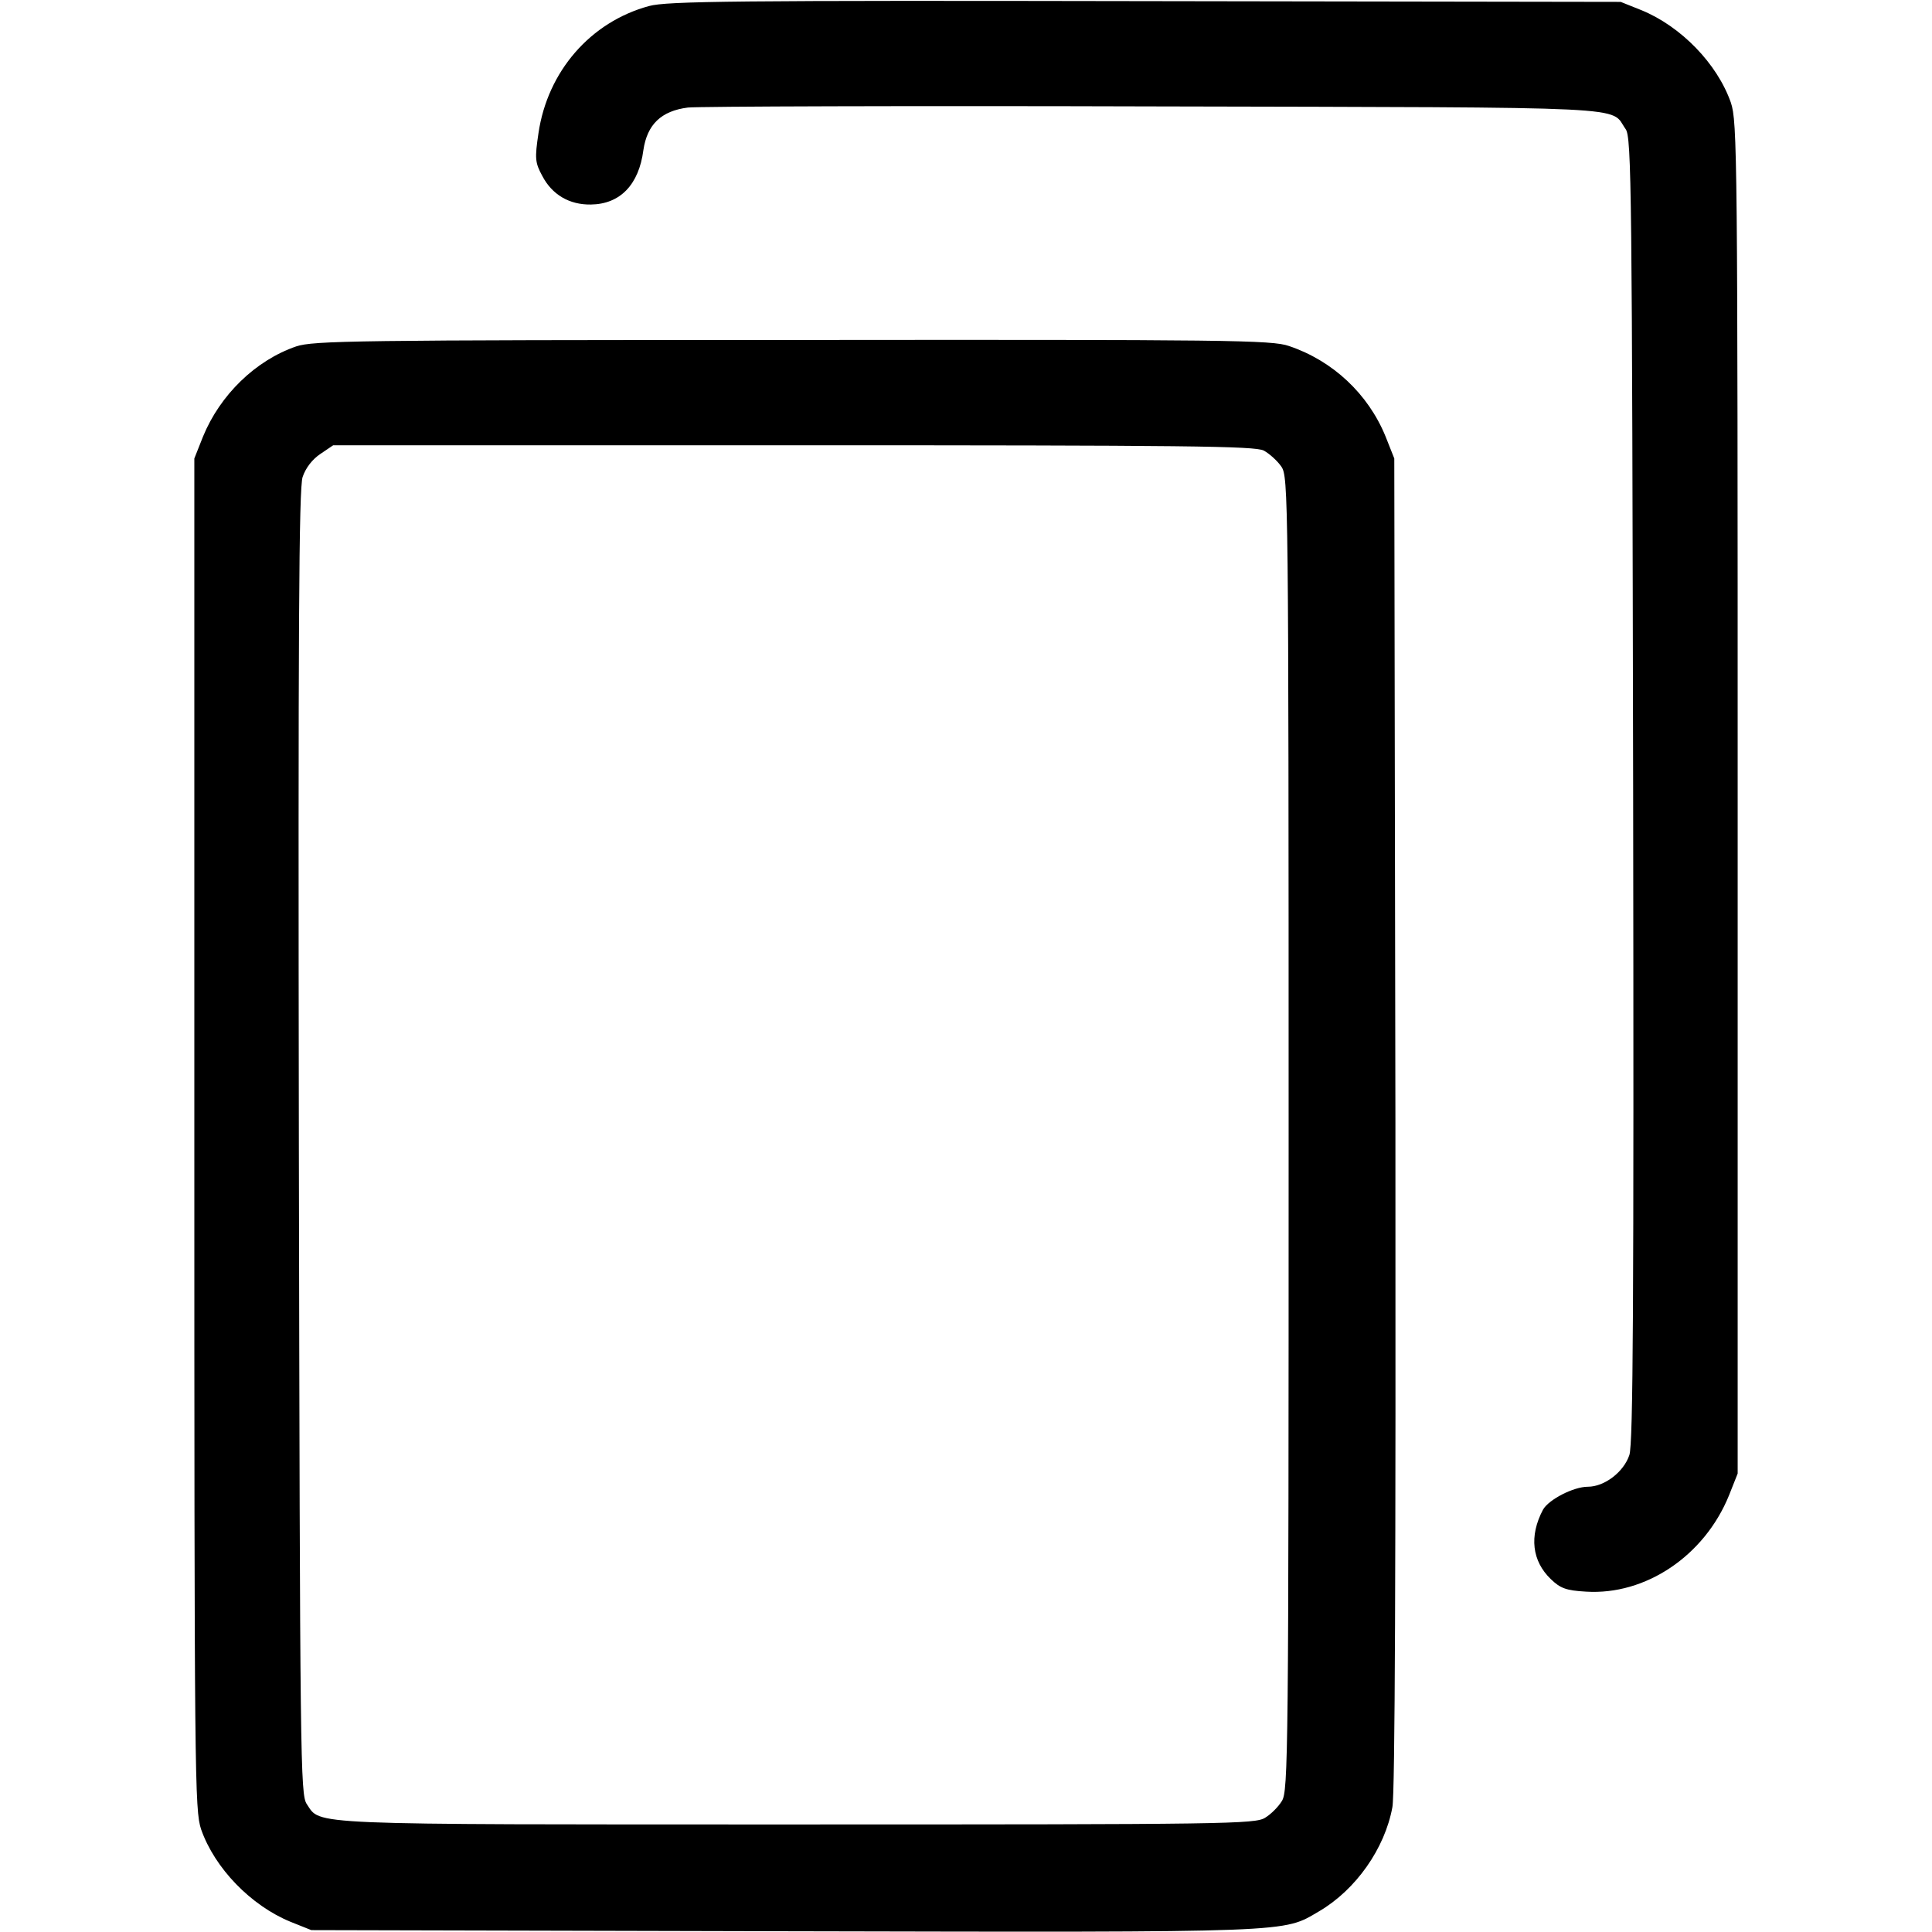
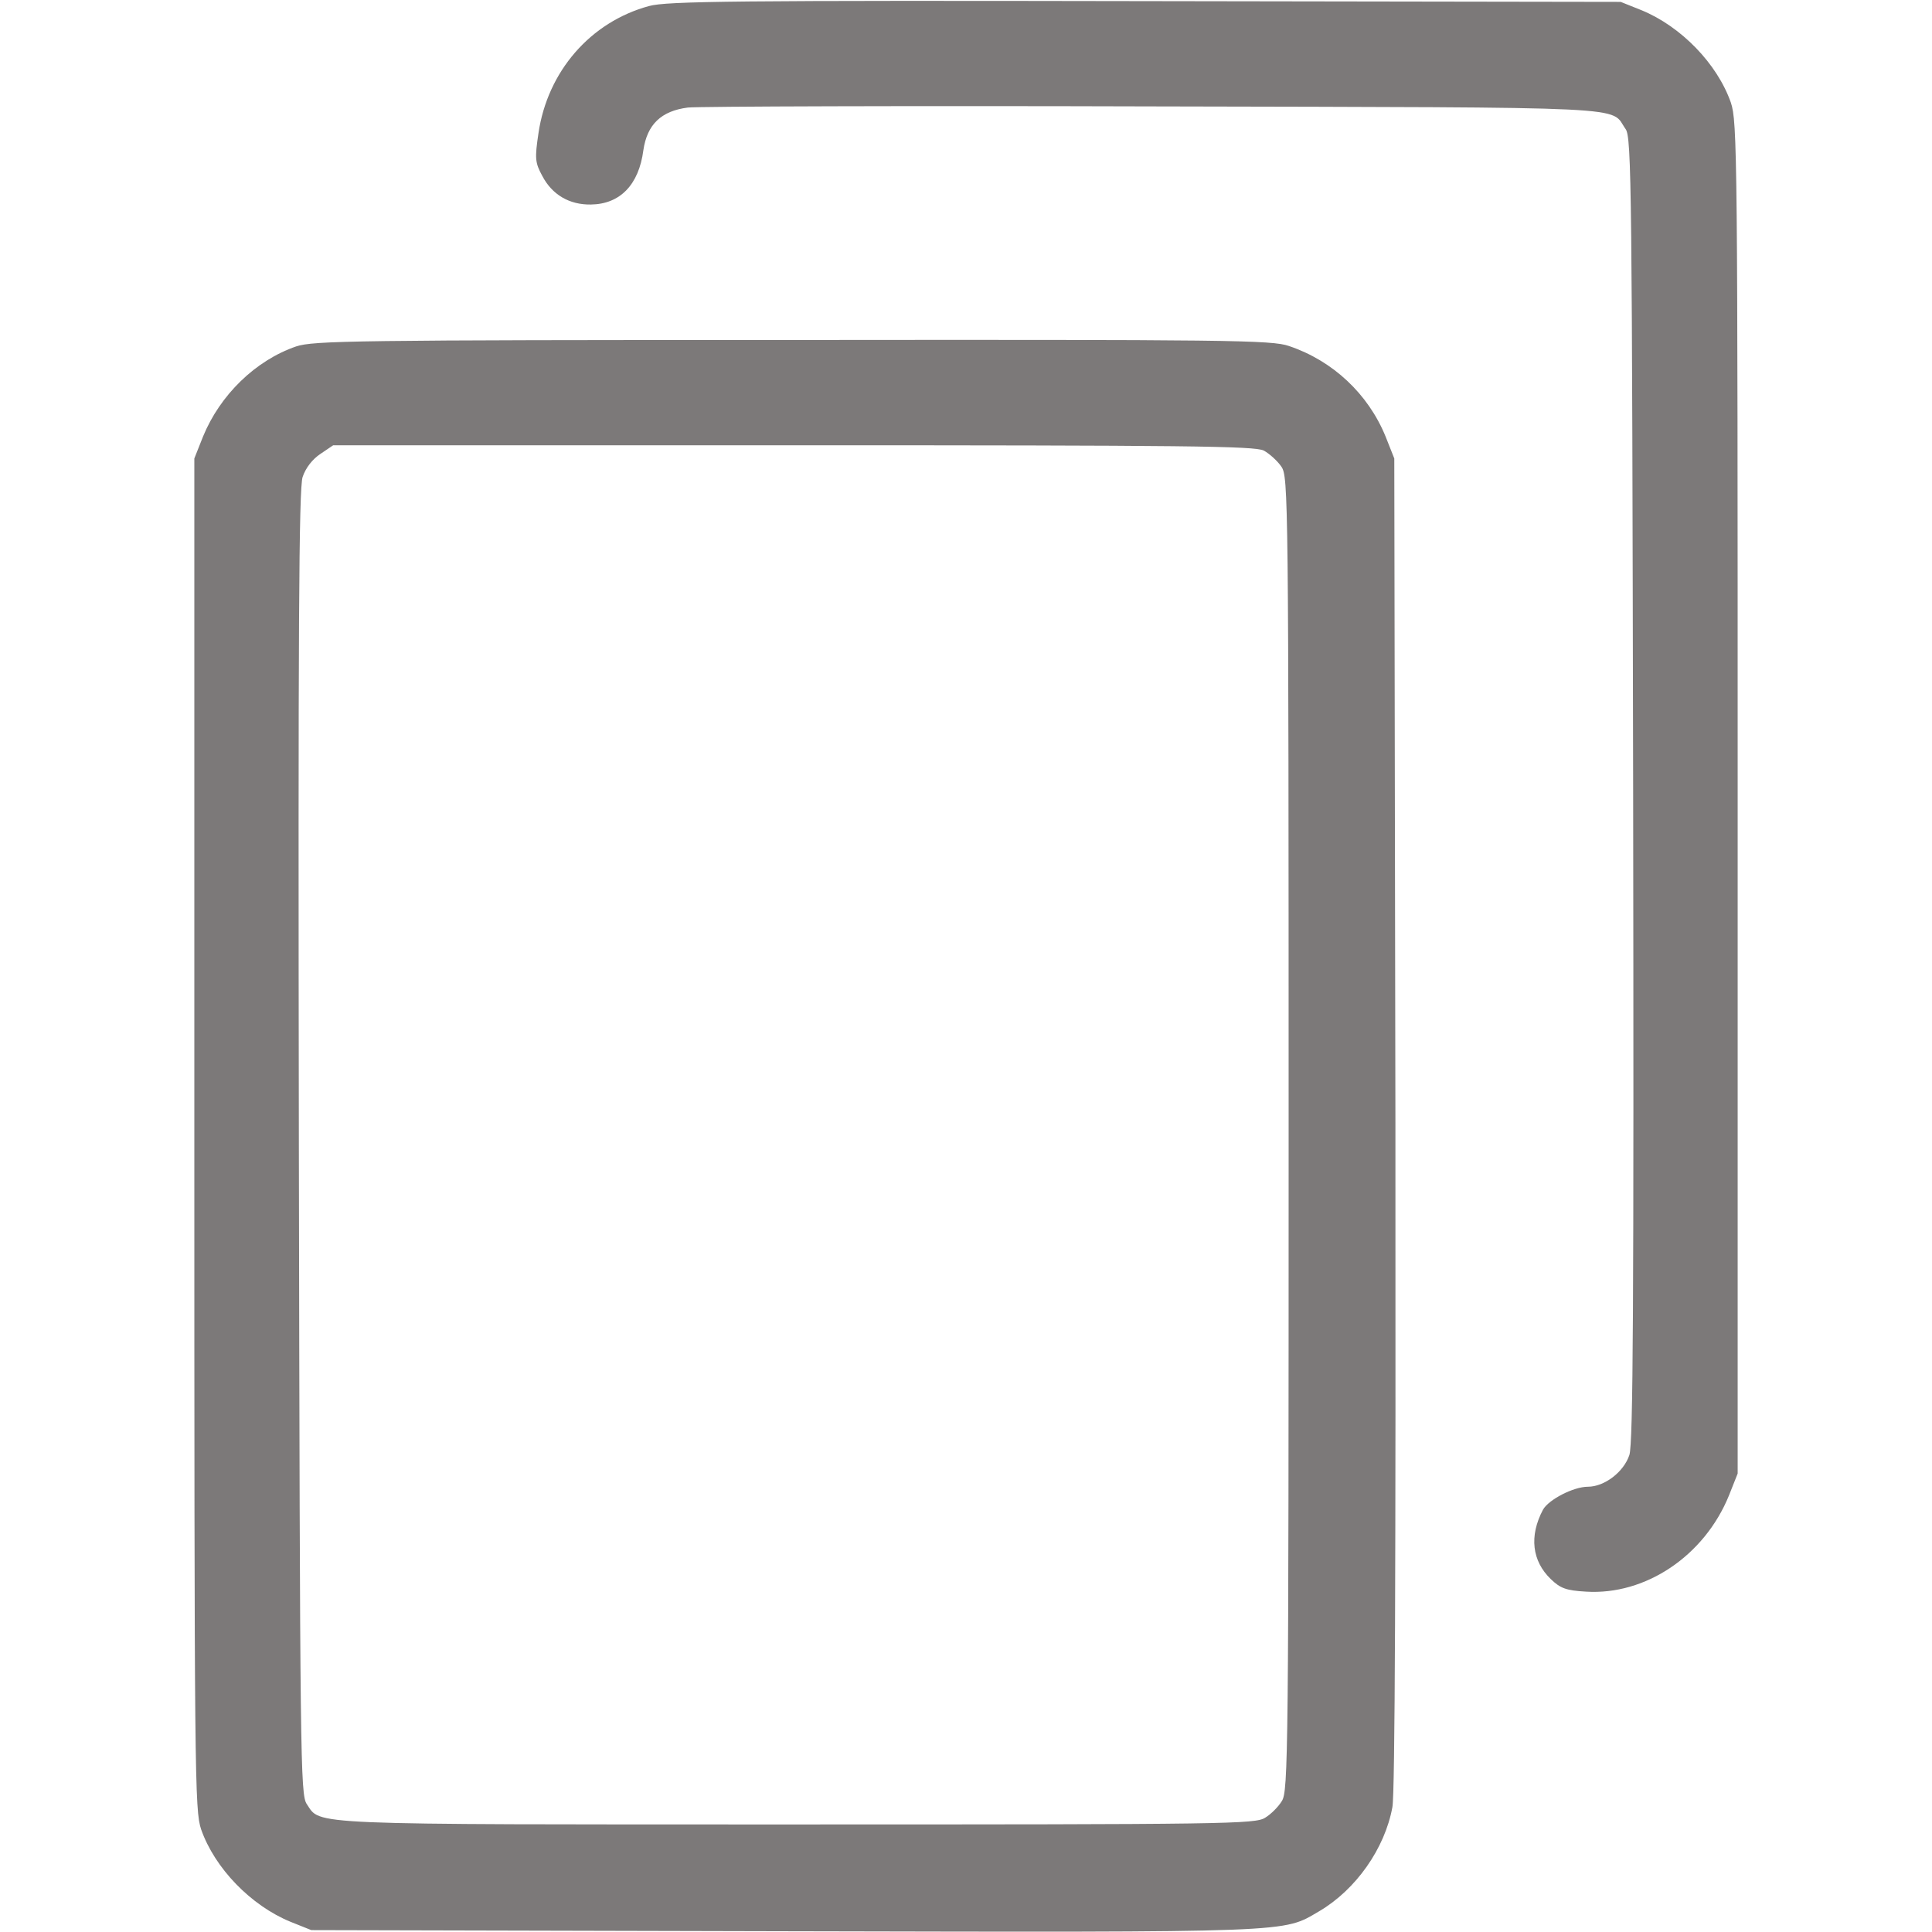
<svg xmlns="http://www.w3.org/2000/svg" version="1.0" width="512pt" height="512pt" viewBox="0 0 512 512" preserveAspectRatio="xMidYMid meet">
-   <g transform="translate(0,512) scale(0.1,-0.1)" fill="#000000" stroke="none">
+   <g transform="translate(0,512) scale(0.1,-0.1)" fill="#7c7979" stroke="none">
    <path d="M1720 5104 c-155 -42 -269 -173 -293 -337 -10 -67 -9 -78 10 -113 26 -50 72 -77 129 -76 77 1 127 52 139 144 10 68 47 104 118 113 28 3 585 5 1237 3 1298 -3 1205 1 1248 -60 16 -21 17 -160 20 -1749 2 -1370 0 -1734 -10 -1765 -15 -45 -66 -84 -110 -84 -38 0 -104 -34 -119 -61 -37 -70 -29 -136 21 -184 25 -24 40 -30 93 -33 158 -10 314 95 379 255 l23 58 0 1790 c0 1710 -1 1792 -18 1843 -36 103 -132 202 -237 245 l-55 22 -1260 2 c-1086 2 -1268 0 -1315 -13z" />
    <path d="M785 4202 c-108 -37 -202 -129 -247 -239 l-23 -58 0 -1790 c0 -1710 1 -1792 18 -1843 36 -103 132 -202 237 -245 l55 -22 1254 -3 c1366 -3 1319 -4 1417 53 97 57 174 166 194 276 7 37 9 643 8 1815 l-3 1759 -23 58 c-46 113 -140 201 -256 240 -45 16 -162 17 -1315 16 -1167 0 -1270 -2 -1316 -17z m2564 -276 c15 -8 37 -28 47 -43 18 -27 19 -76 19 -1768 0 -1646 -1 -1742 -18 -1768 -9 -15 -29 -35 -44 -44 -26 -17 -98 -18 -1243 -18 -1315 0 -1259 -2 -1297 54 -17 25 -18 109 -21 1752 -2 1368 0 1735 10 1765 8 24 26 47 47 61 l34 23 1219 0 c1045 0 1223 -2 1247 -14z" />
  </g>
</svg>
